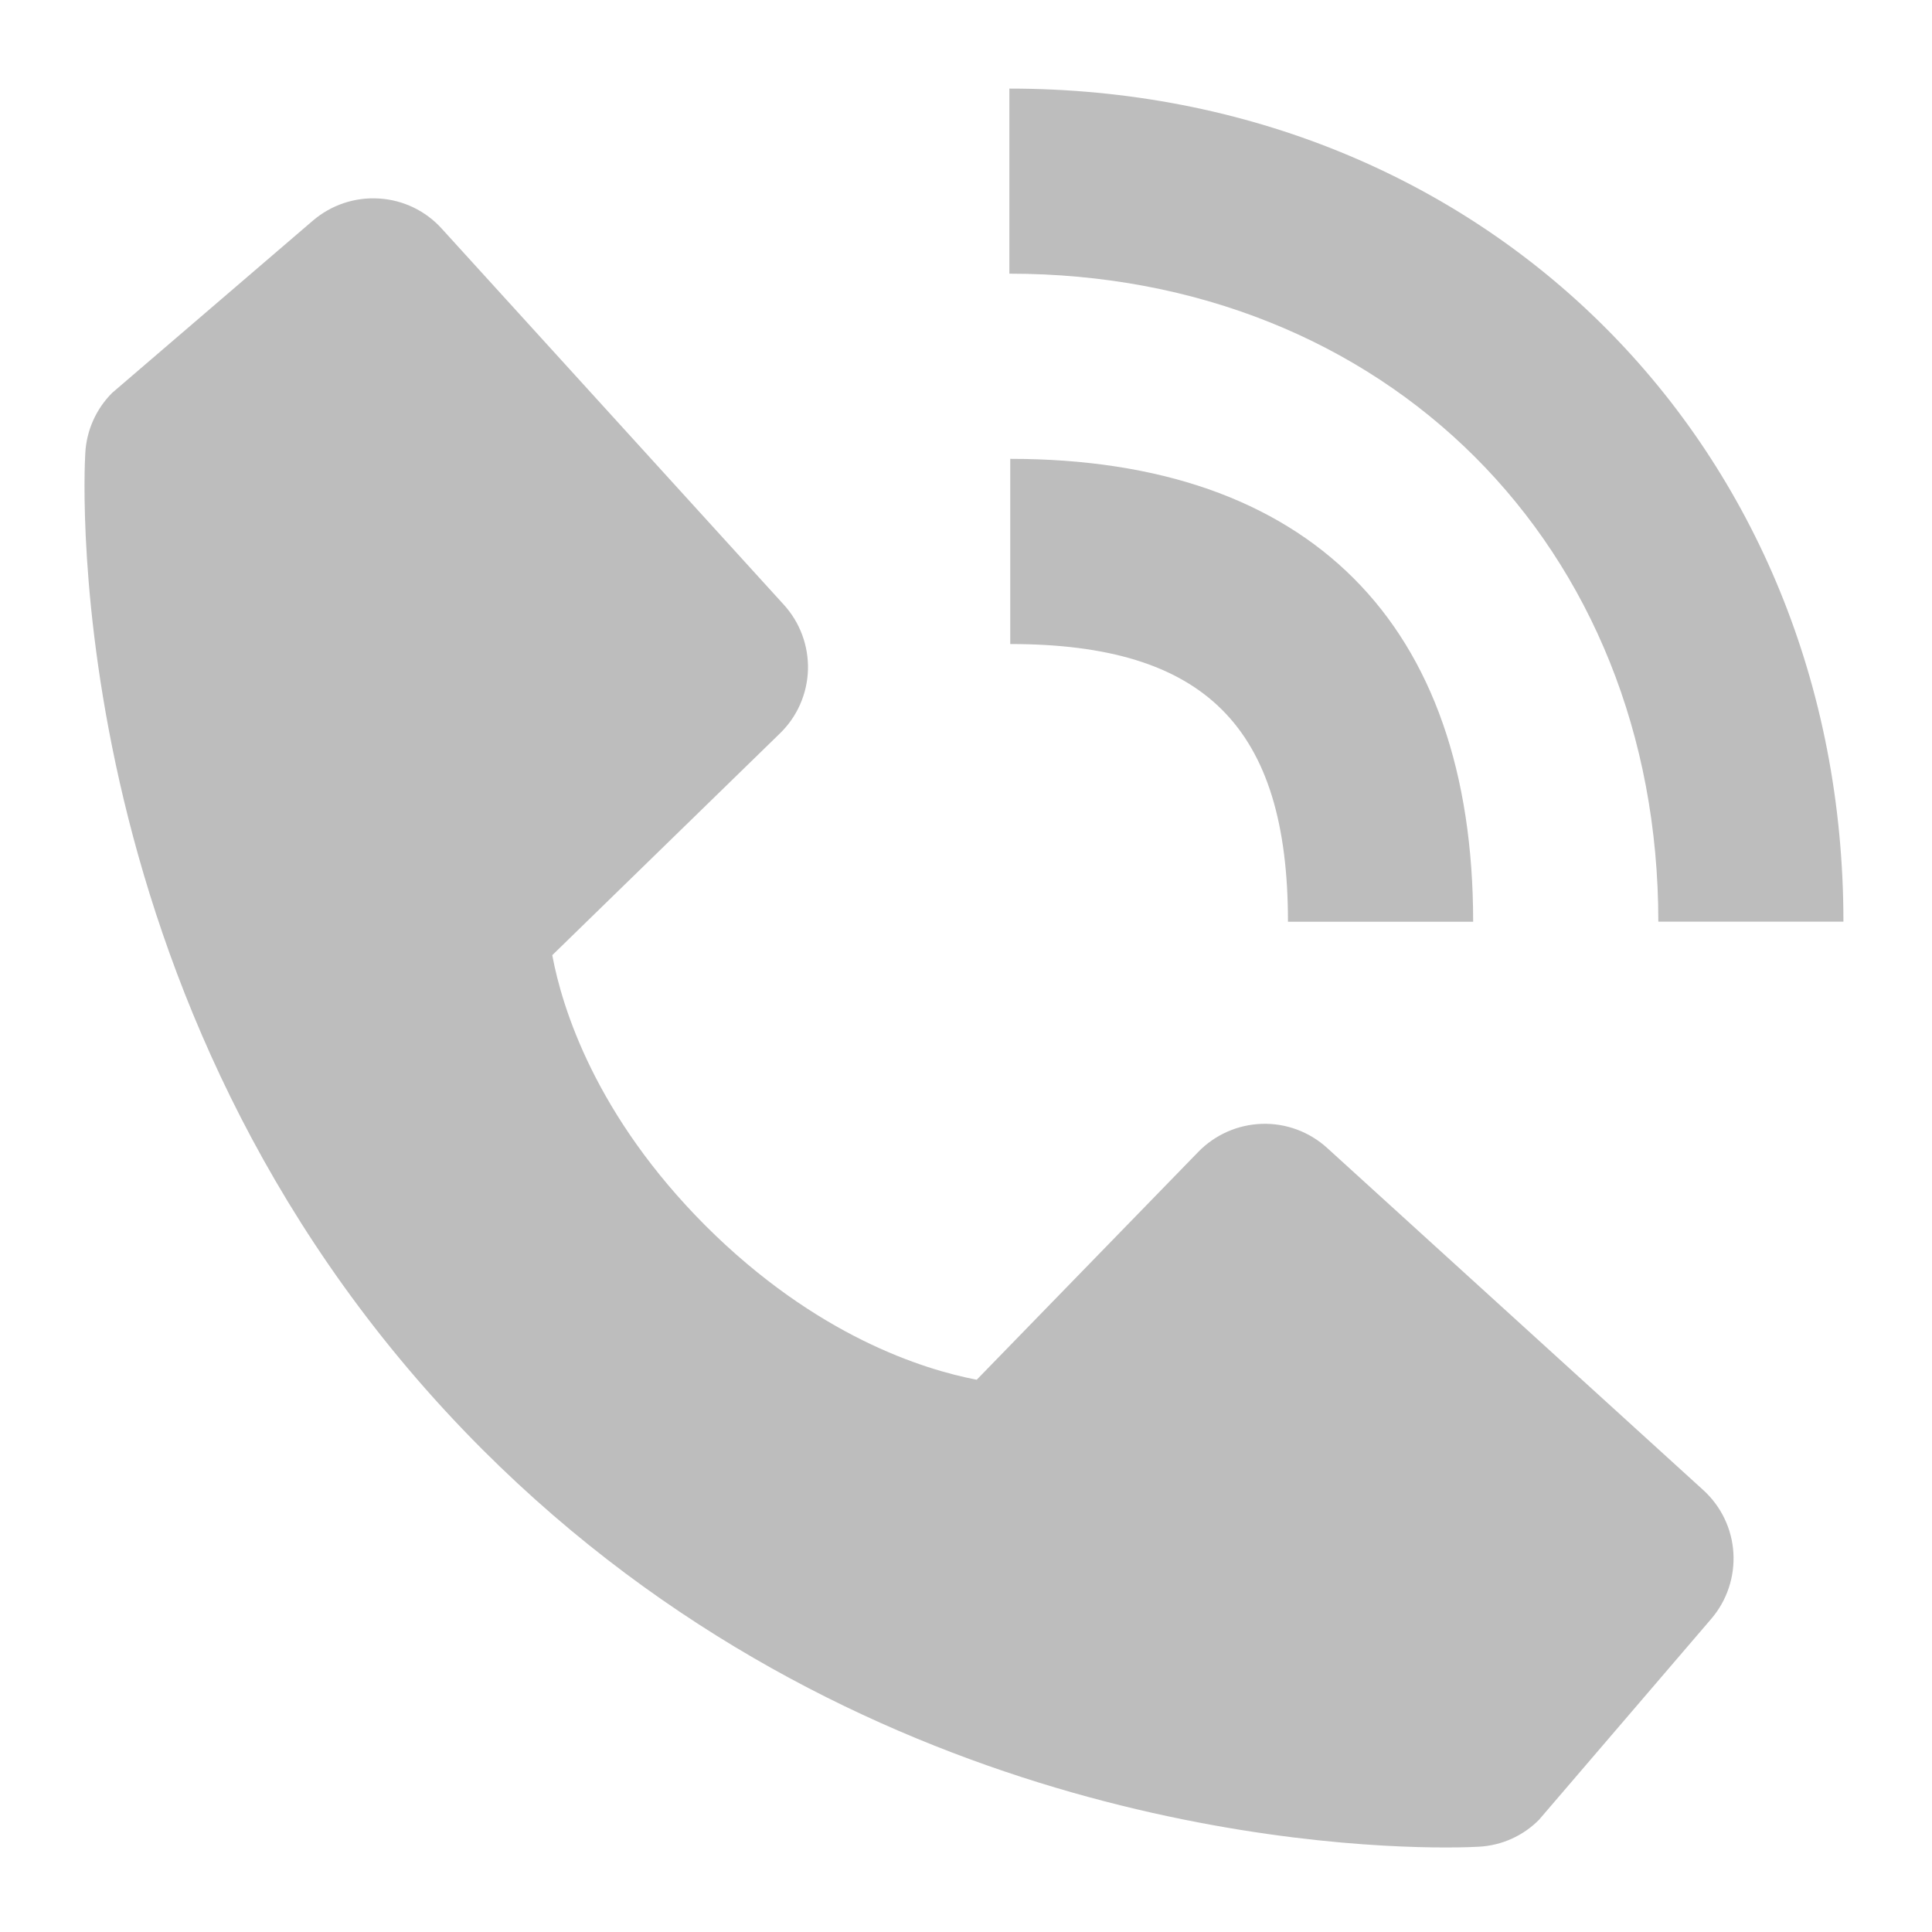
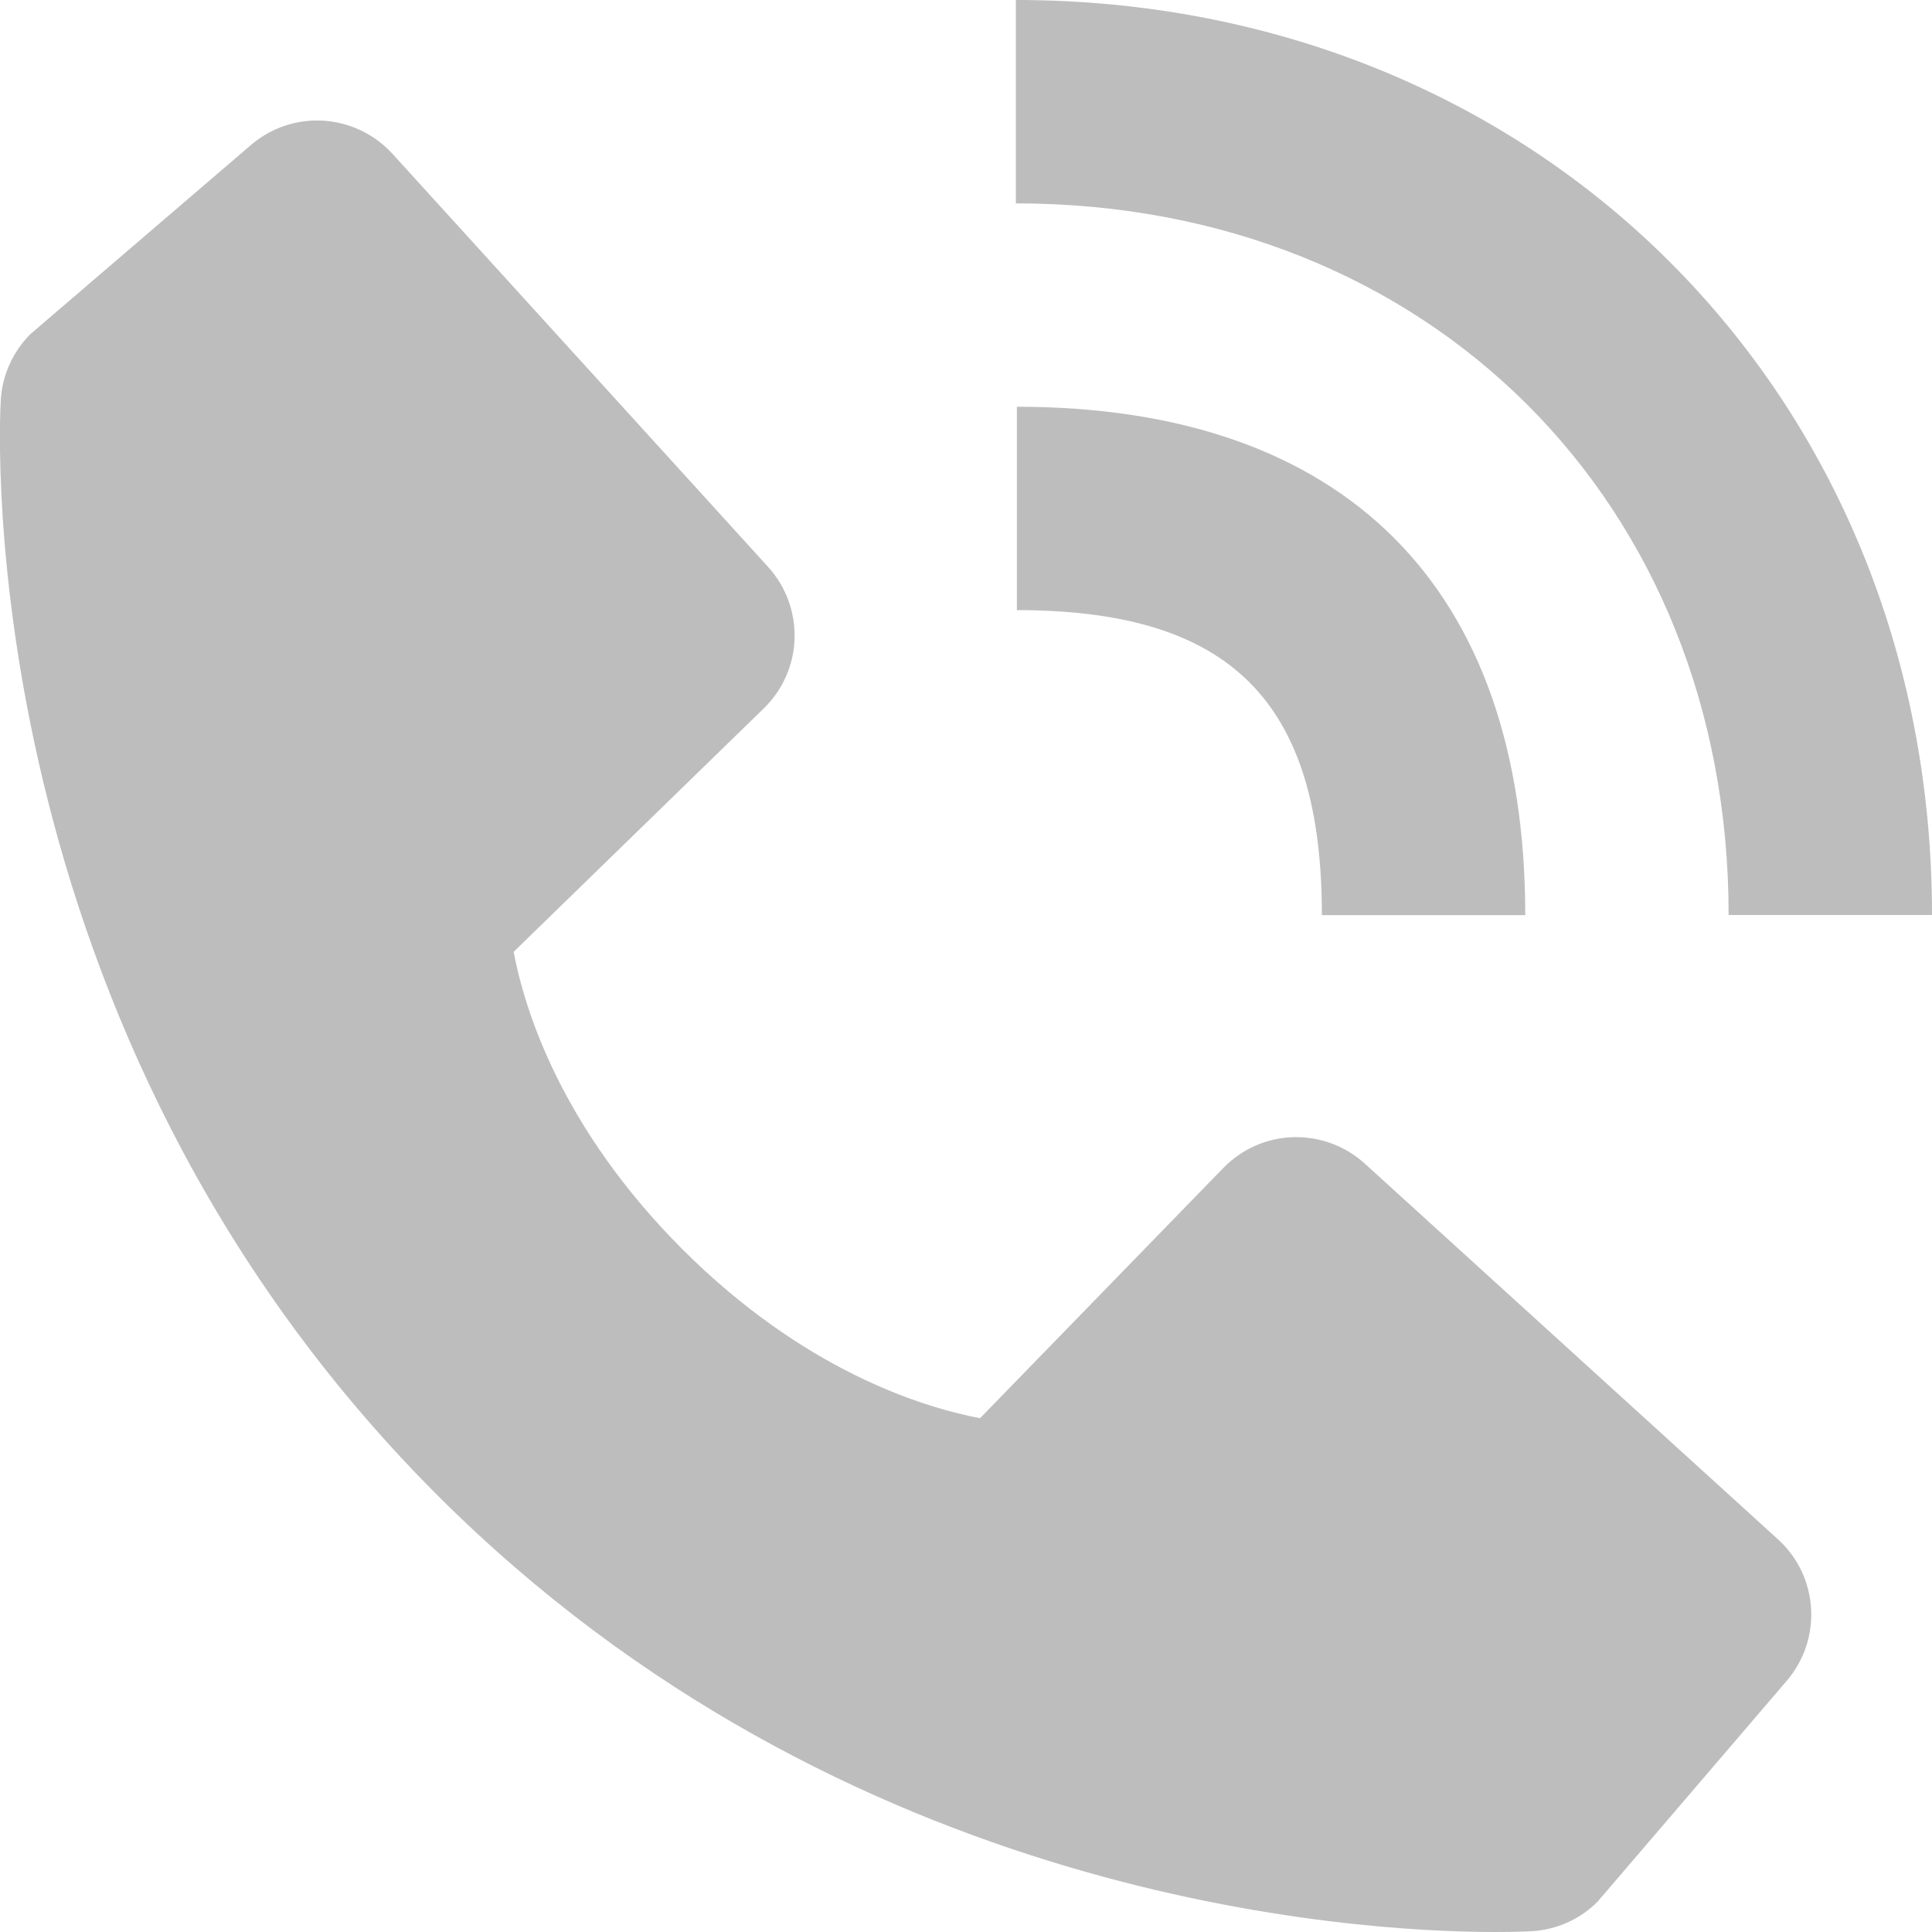
- <svg xmlns="http://www.w3.org/2000/svg" width="20" height="20" viewBox="0 0 20 20" fill="none">
-   <path d="M17.167 9.541H19.083C19.083 4.625 15.372 0.917 10.449 0.917V2.833C14.341 2.833 17.167 5.654 17.167 9.541Z" fill="#BDBDBD" />
-   <path d="M10.458 6.667C12.474 6.667 13.333 7.526 13.333 9.542H15.25C15.25 6.451 13.549 4.75 10.458 4.75V6.667ZM13.738 11.883C13.554 11.716 13.312 11.626 13.063 11.634C12.814 11.642 12.578 11.746 12.405 11.924L10.111 14.283C9.559 14.177 8.45 13.831 7.307 12.692C6.165 11.549 5.819 10.436 5.717 9.888L8.073 7.593C8.252 7.42 8.356 7.184 8.364 6.935C8.371 6.686 8.282 6.444 8.114 6.26L4.573 2.367C4.406 2.182 4.173 2.07 3.924 2.055C3.675 2.039 3.43 2.121 3.24 2.283L1.161 4.067C0.995 4.233 0.896 4.454 0.883 4.689C0.868 4.928 0.594 10.604 4.995 15.006C8.834 18.844 13.643 19.125 14.967 19.125C15.161 19.125 15.28 19.119 15.311 19.117C15.546 19.104 15.767 19.005 15.932 18.838L17.715 16.758C17.877 16.569 17.959 16.324 17.944 16.075C17.929 15.826 17.817 15.593 17.632 15.425L13.738 11.883Z" fill="#BDBDBD" />
+ <svg xmlns="http://www.w3.org/2000/svg" width="15" height="15" viewBox="0 0 15 15" fill="none">
+   <path d="M13.421 7.104H15C15 3.054 11.942 0 7.887 0V1.579C11.094 1.579 13.421 3.902 13.421 7.104Z" fill="#BDBDBD" />
+   <path d="M7.895 4.737C9.555 4.737 10.263 5.445 10.263 7.105H11.842C11.842 4.559 10.441 3.158 7.895 3.158V4.737ZM10.596 9.034C10.444 8.896 10.245 8.823 10.04 8.829C9.835 8.835 9.641 8.921 9.498 9.068L7.609 11.011C7.154 10.924 6.24 10.639 5.299 9.7C4.358 8.758 4.073 7.842 3.988 7.39L5.93 5.5C6.077 5.357 6.163 5.163 6.169 4.958C6.175 4.753 6.102 4.554 5.964 4.402L3.047 1.194C2.908 1.042 2.716 0.95 2.511 0.937C2.306 0.924 2.104 0.992 1.948 1.126L0.235 2.595C0.099 2.732 0.017 2.914 0.006 3.107C-0.006 3.305 -0.231 7.98 3.394 11.607C6.556 14.769 10.518 15 11.609 15C11.768 15 11.866 14.995 11.892 14.994C12.085 14.983 12.268 14.901 12.404 14.764L13.872 13.05C14.006 12.894 14.074 12.692 14.061 12.487C14.049 12.282 13.957 12.09 13.805 11.952L10.596 9.034Z" fill="#BDBDBD" />
</svg>
